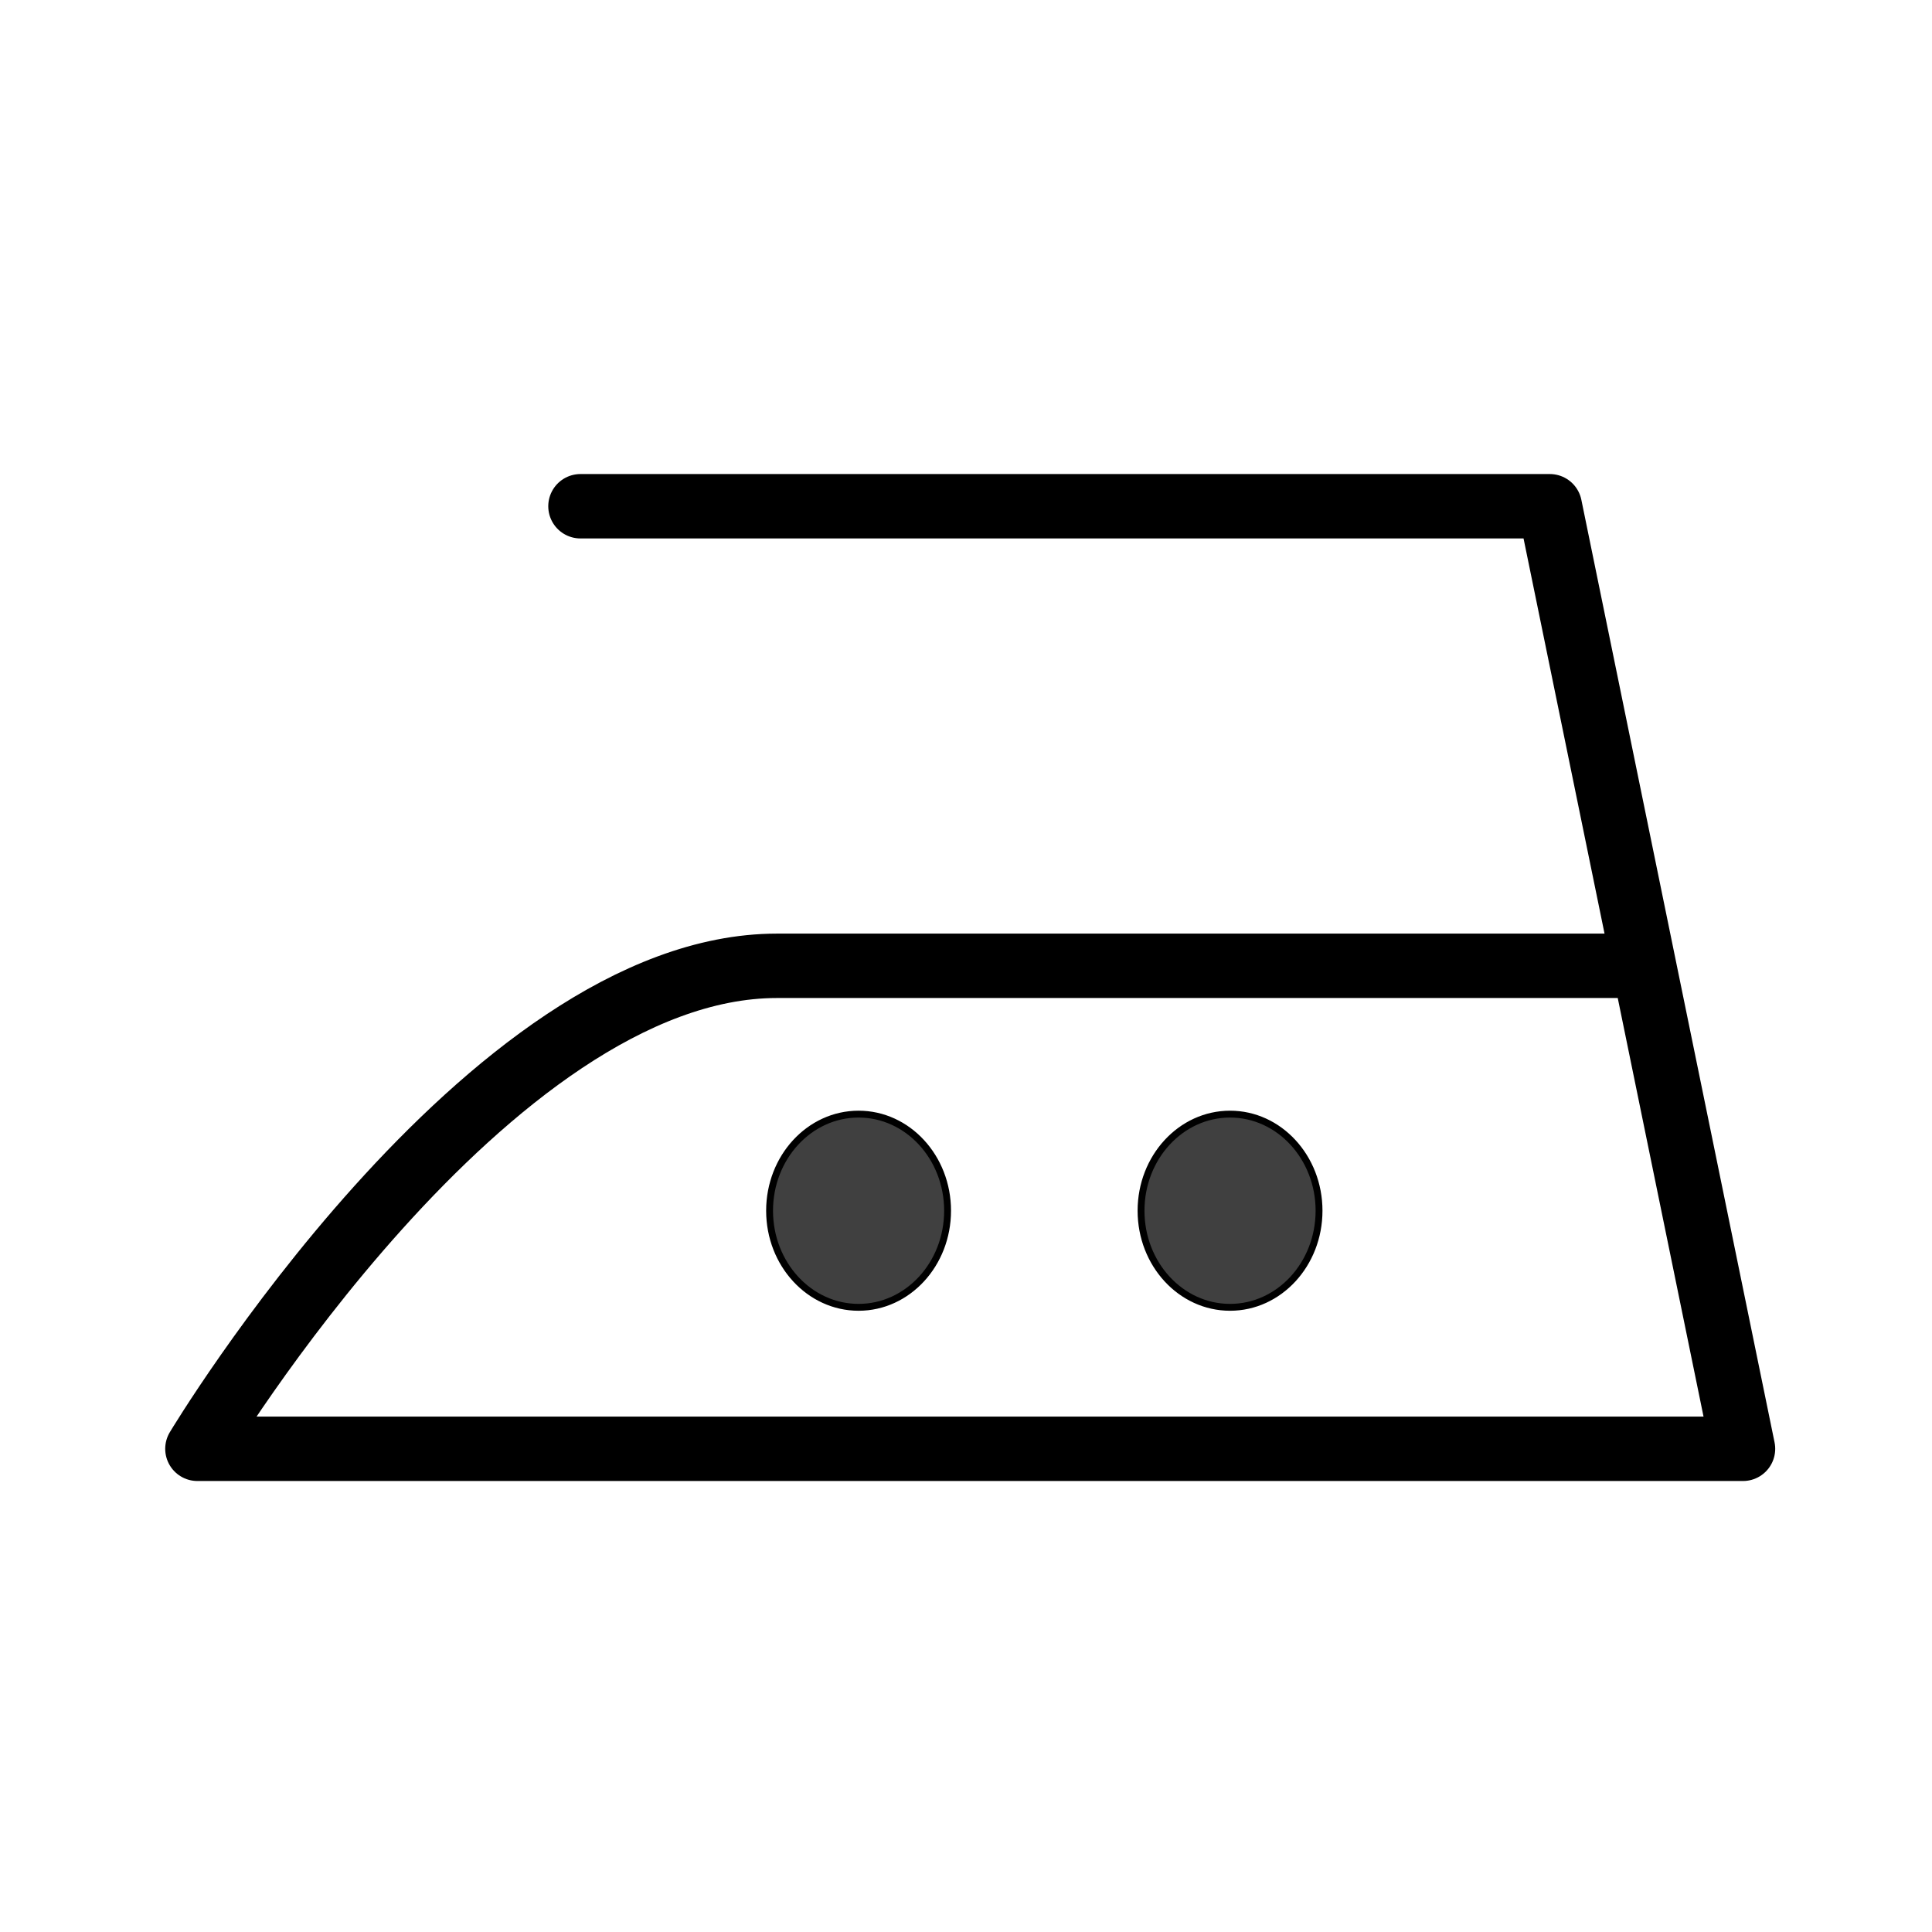
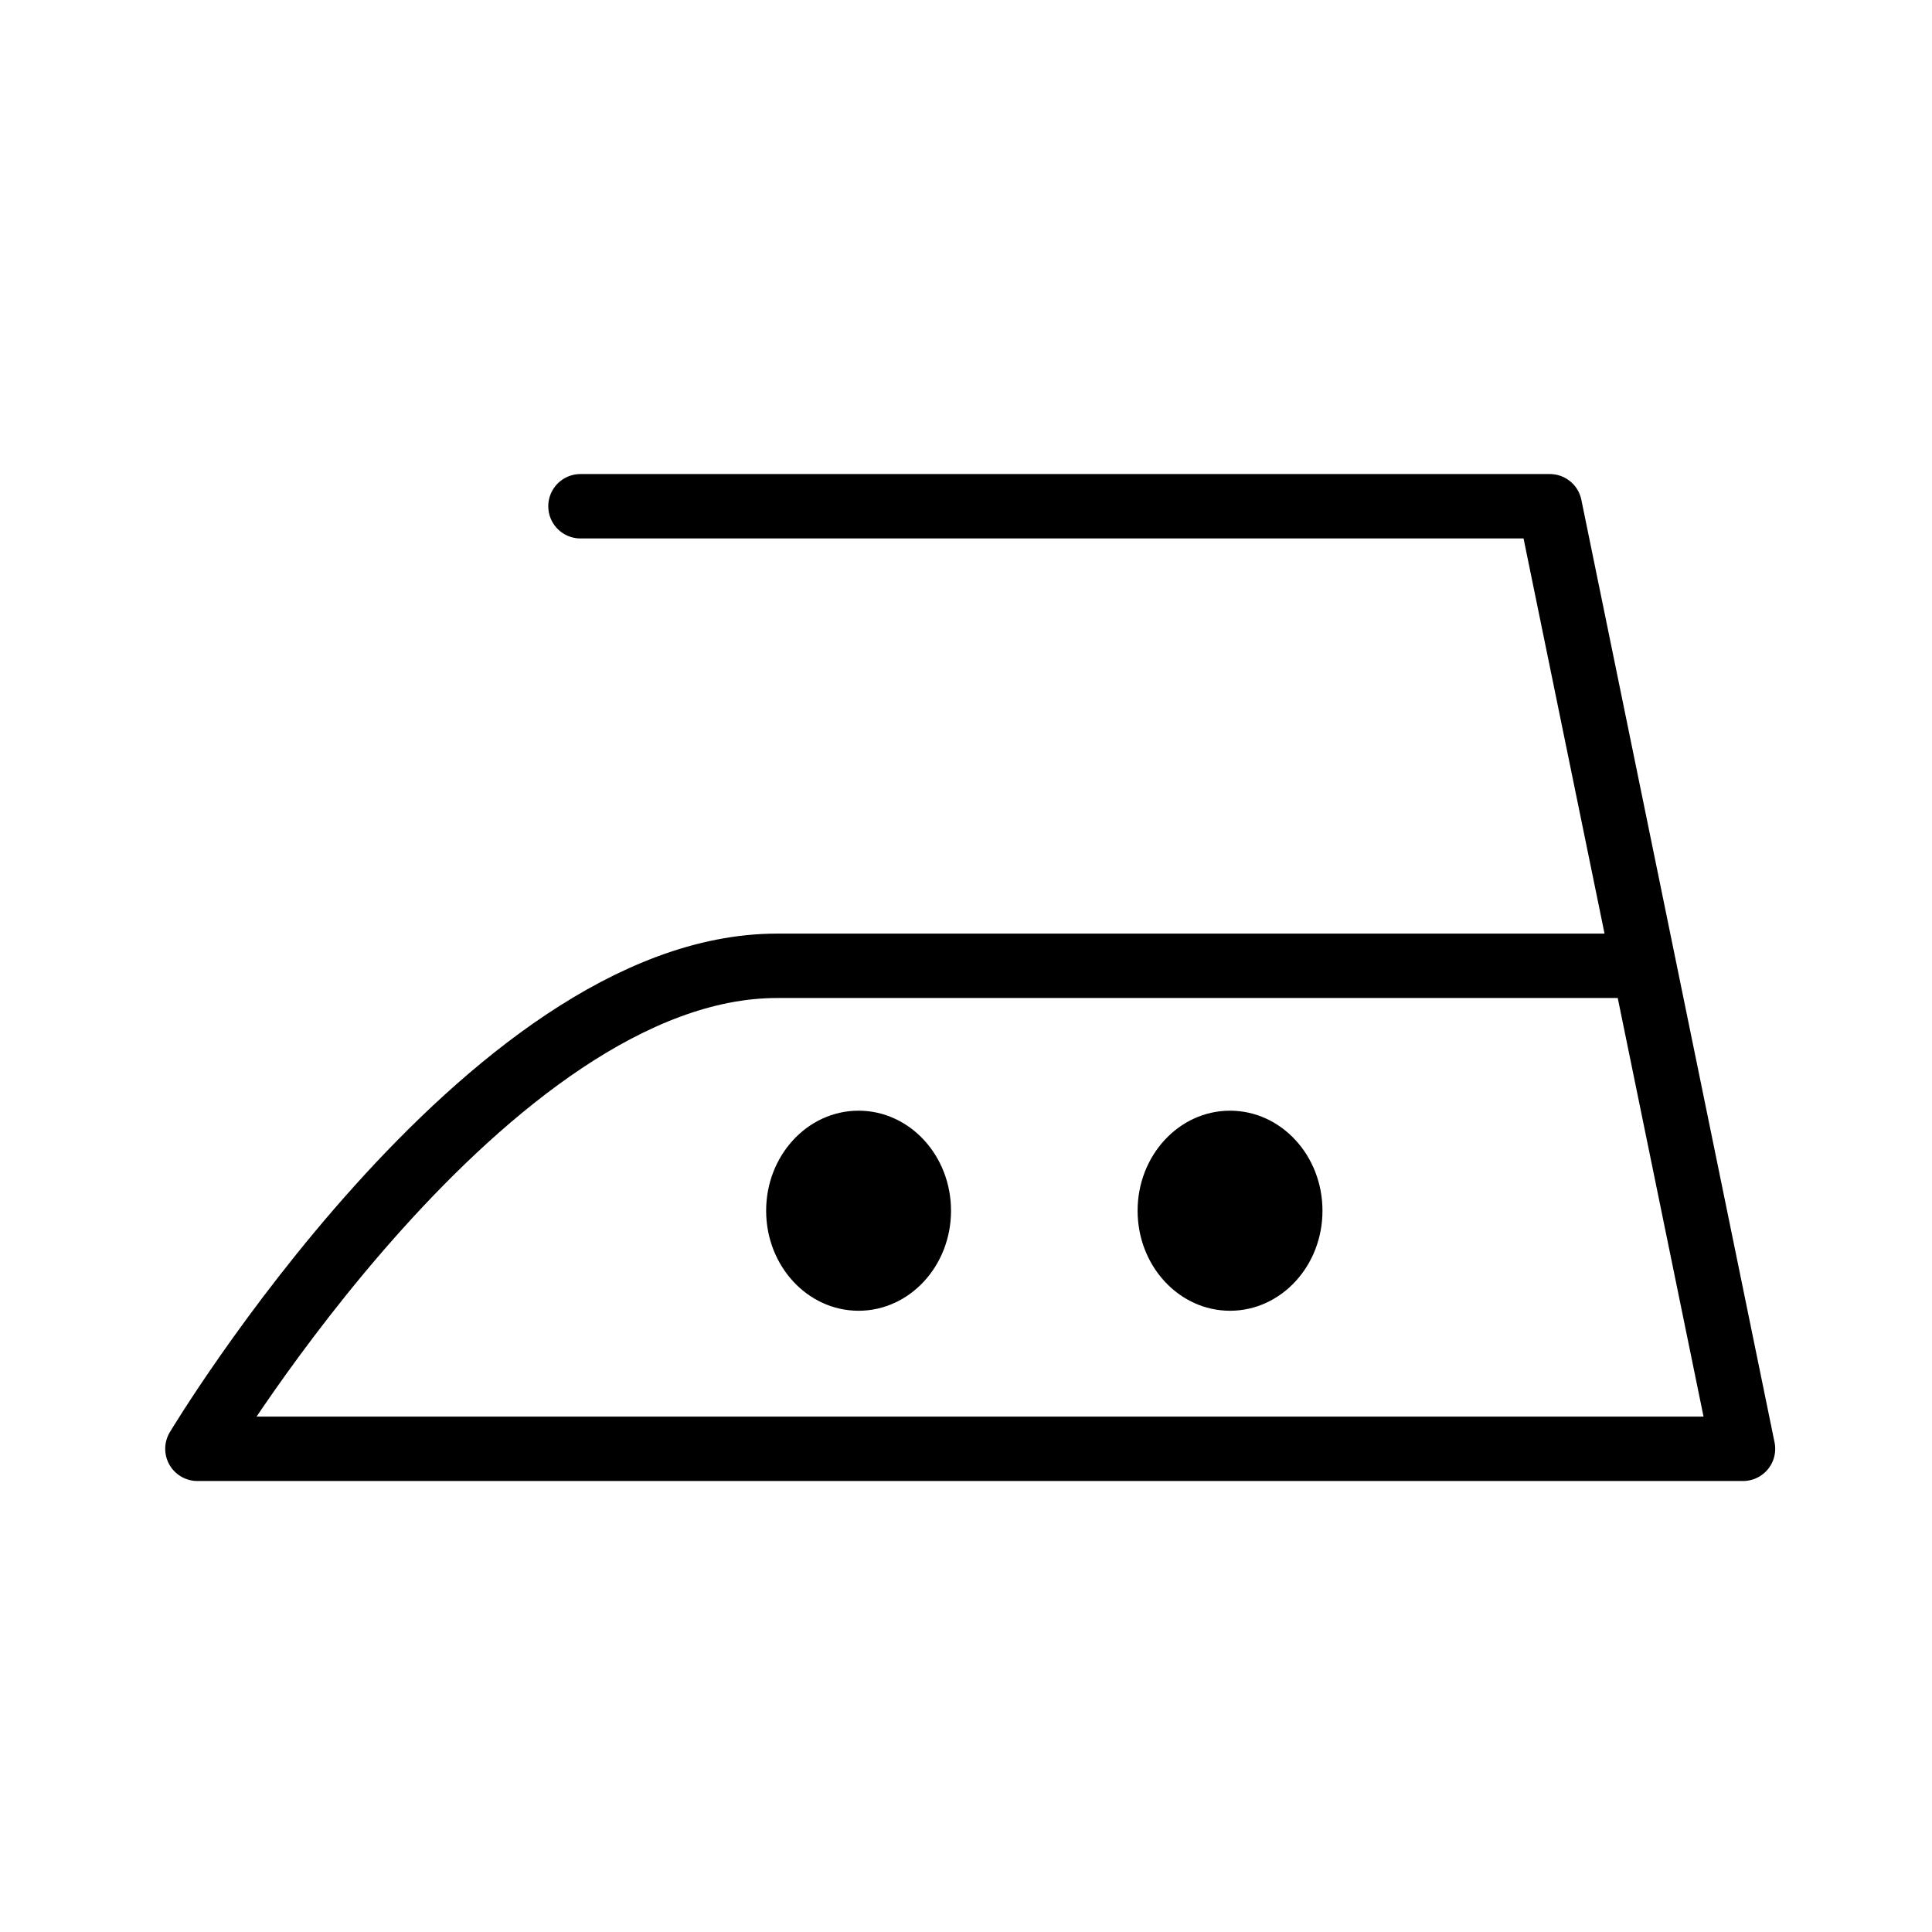
<svg xmlns="http://www.w3.org/2000/svg" version="1.0" x="0" y="0" width="375" height="375" id="svg559">
  <defs id="defs561">
    <linearGradient id="linearGradient1651">
      <stop style="stop-color:#000000;stop-opacity:1" offset="0" id="stop1652" />
      <stop style="stop-color:#ffffff;stop-opacity:1" offset="1" id="stop1653" />
    </linearGradient>
  </defs>
-   <path d="M 183.925,235 C 183.925,224.645 176.19,216.25 166.65,216.25 C 157.109,216.25 149.375,224.645 149.375,235 C 149.375,245.355 157.109,253.75 166.65,253.75 C 176.19,253.75 183.925,245.355 183.925,235 L 183.925,235 z " style="fill:#000000;fill-opacity:0.75;fill-rule:evenodd;stroke:#000000;stroke-width:1pt;stroke-linecap:butt;stroke-linejoin:miter;stroke-opacity:1" id="path1649" />
-   <path d="M 256.025,235 C 256.025,224.645 248.291,216.25 238.75,216.25 C 229.209,216.25 221.475,224.645 221.475,235 C 221.475,245.355 229.209,253.75 238.75,253.75 C 248.291,253.75 256.025,245.355 256.025,235 L 256.025,235 z " style="fill:#000000;fill-opacity:0.75;fill-rule:evenodd;stroke:#000000;stroke-width:1pt;stroke-linecap:butt;stroke-linejoin:miter;stroke-opacity:1" id="path1659" />
+   <path d="M 183.925,235 C 183.925,224.645 176.19,216.25 166.65,216.25 C 157.109,216.25 149.375,224.645 149.375,235 C 149.375,245.355 157.109,253.75 166.65,253.75 C 176.19,253.75 183.925,245.355 183.925,235 L 183.925,235 z " style="fill:#000000;fill-opacity:1;fill-rule:evenodd;stroke:#000000;stroke-width:1pt;stroke-linecap:butt;stroke-linejoin:miter;stroke-opacity:1" id="path1649" />
+   <path d="M 256.025,235 C 256.025,224.645 248.291,216.25 238.75,216.25 C 229.209,216.25 221.475,224.645 221.475,235 C 221.475,245.355 229.209,253.75 238.75,253.75 C 248.291,253.75 256.025,245.355 256.025,235 L 256.025,235 z " style="fill:#000000;fill-opacity:1;fill-rule:evenodd;stroke:#000000;stroke-width:1pt;stroke-linecap:butt;stroke-linejoin:miter;stroke-opacity:1" id="path1659" />
  <path d="M 112.667,98.262 L 300.817,98.262 L 338.317,281.212 L 38.317,281.212 C 38.317,281.212 94.567,187.463 150.817,187.463 C 207.067,187.463 317.067,187.463 317.067,187.463" style="fill:none;fill-opacity:0.75;fill-rule:evenodd;stroke:#000000;stroke-width:12.5;stroke-linecap:round;stroke-linejoin:round;stroke-miterlimit:4;stroke-opacity:1" id="path1842" />
</svg>
